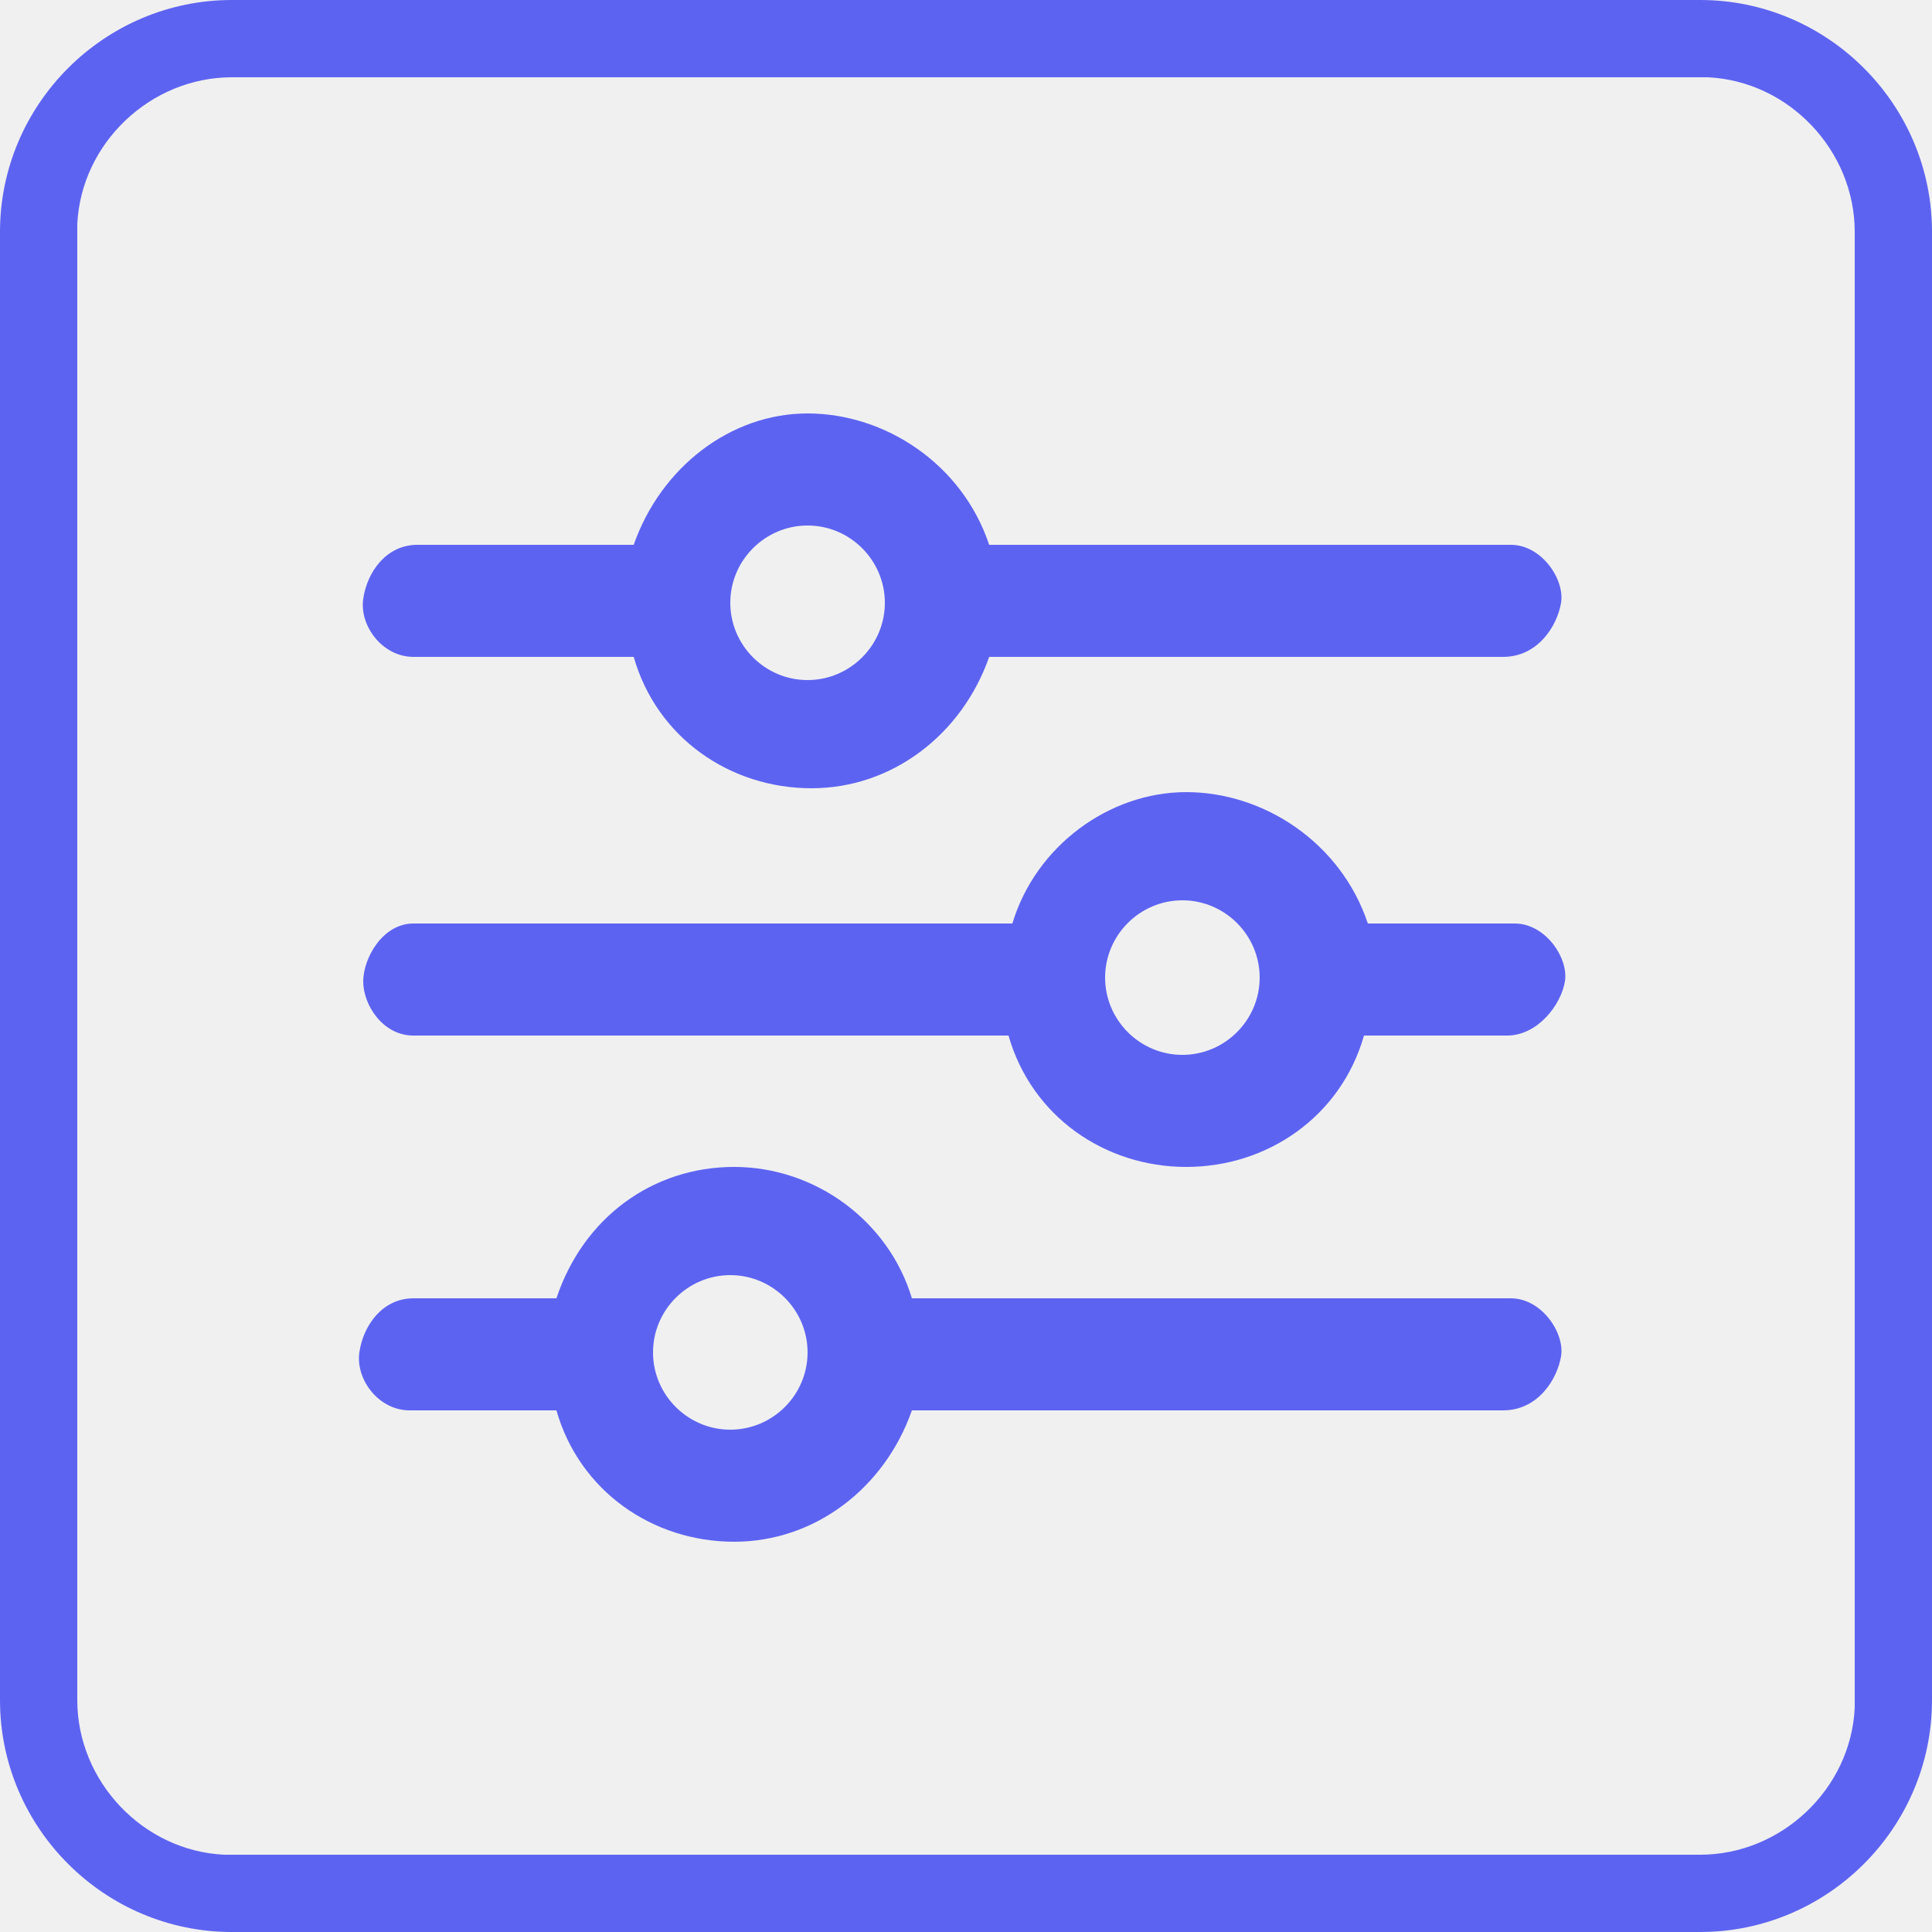
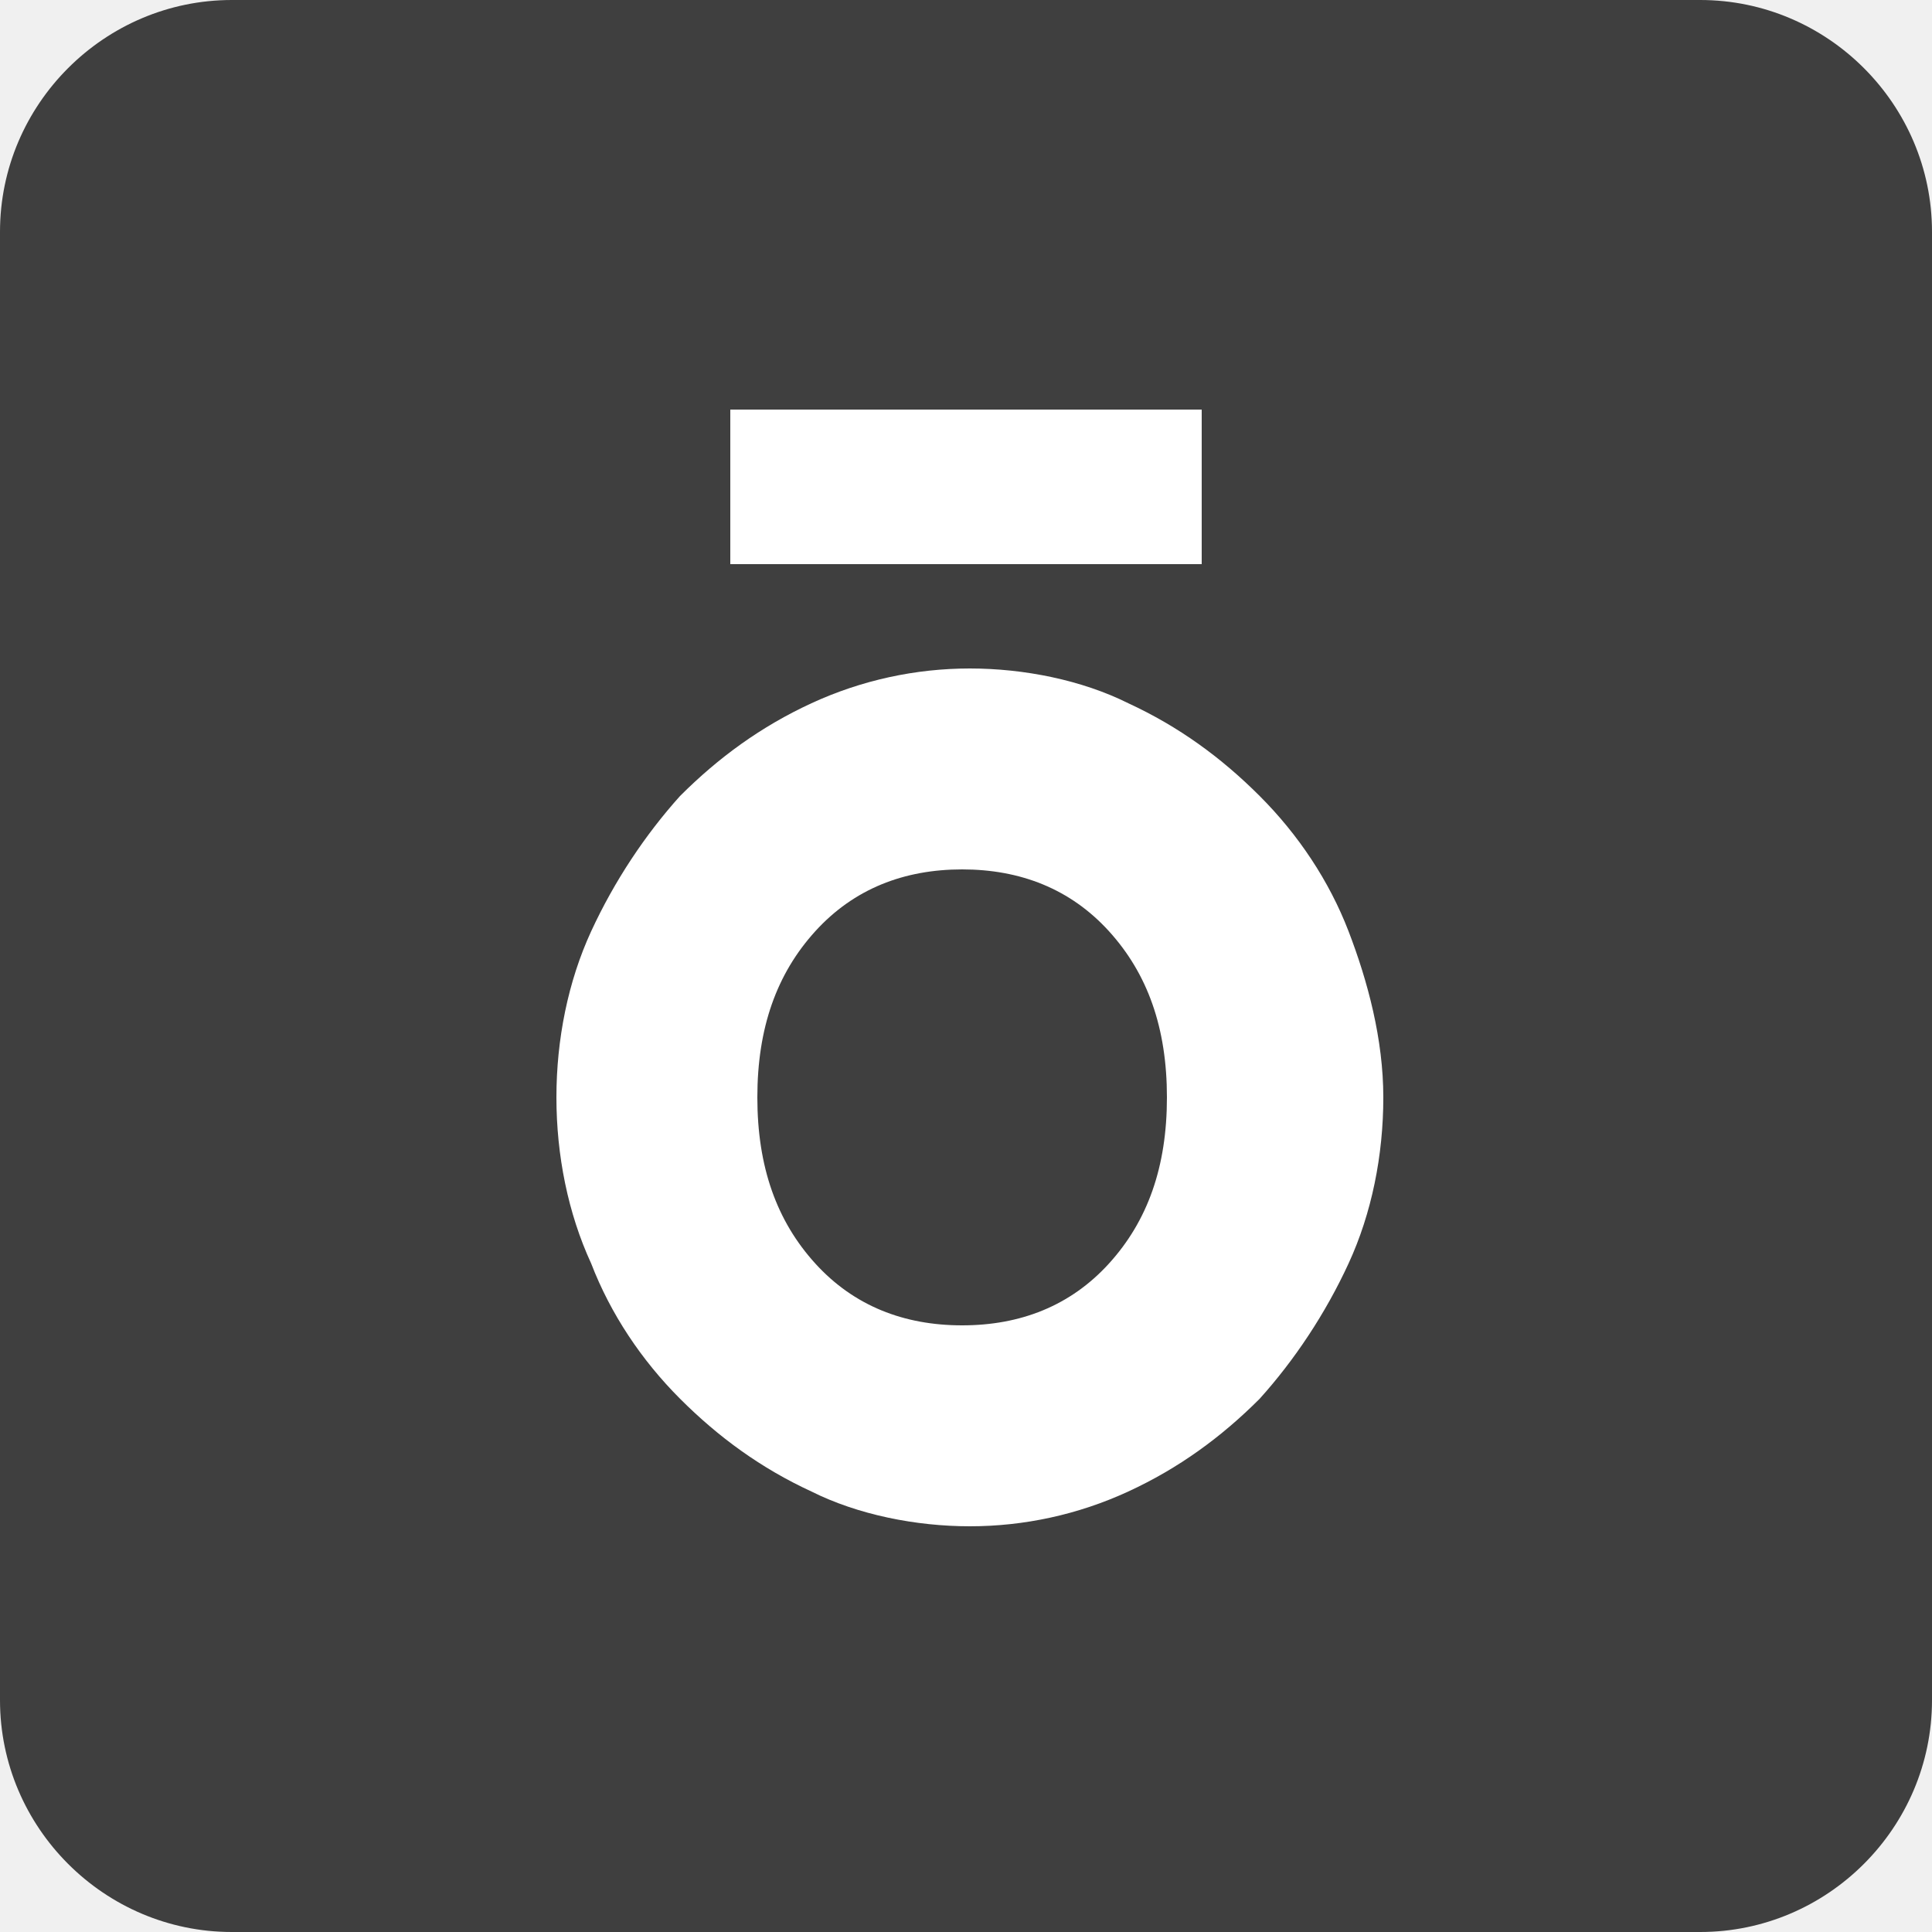
<svg xmlns="http://www.w3.org/2000/svg" id="Layer_1" version="1.1" viewBox="0 0 50 50">
  <defs>
    <style>
      .st0 {
-         fill: #5d63f1;
+         fill: #3f3f3f;
+       }
+ 
+       .st1 {
+         fill: #fff;
      }
    </style>
  </defs>
  <g id="Icons">
    <g id="rte">
      <g id="paths">
-         <path id="Rectangle" class="st0" d="M44,0c3.3,0,6,2.7,6,6v38c0,3.3-2.7,6-6,6H6c-3.3,0-6-2.7-6-6V6C0,2.7,2.7,0,6,0h38ZM44,2H6c-2.1,0-3.9,1.7-4,3.8v.2s0,38,0,38c0,2.1,1.7,3.9,3.8,4h.2s38,0,38,0c2.1,0,3.9-1.7,4-3.8v-.2s0-38,0-38c0-2.1-1.7-3.9-3.8-4h-.2Z" />
+         <path id="Rectangle" class="st0" d="M44,0c3.3,0,6,2.7,6,6v38c0,3.3-2.7,6-6,6H6c-3.3,0-6-2.7-6-6V6C0,2.7,2.7,0,6,0h38Z" />
      </g>
    </g>
  </g>
-   <g id="UmVDJp">
-     <g>
-       <path class="st0" d="M25.6,17c-.7,2-2.5,3.4-4.6,3.4s-4-1.3-4.6-3.4h-5.7c-.8,0-1.4-.8-1.3-1.5s.6-1.4,1.4-1.4h5.6c.7-2,2.5-3.4,4.5-3.4s4,1.3,4.7,3.4h13.5c.8,0,1.4.9,1.3,1.5s-.6,1.4-1.5,1.4h-13.3ZM22.9,15.6c0-1.1-.9-2-2-2s-2,.9-2,2,.9,2,2,2,2-.9,2-2Z" />
-       <path class="st0" d="M35.3,26.8c-.6,2.1-2.5,3.4-4.6,3.4s-4-1.3-4.6-3.4h-15.4c-.8,0-1.3-.8-1.3-1.4s.5-1.5,1.3-1.5h15.5c.6-2,2.5-3.4,4.5-3.4s4,1.3,4.7,3.4h3.8c.8,0,1.4.9,1.3,1.5s-.7,1.4-1.5,1.4h-3.6ZM32.6,25.3c0-1.1-.9-2-2-2s-2,.9-2,2,.9,2,2,2,2-.9,2-2Z" />
-       <path class="st0" d="M23.6,36.5c-.7,2-2.5,3.4-4.6,3.4s-4-1.3-4.6-3.4h-3.8c-.8,0-1.4-.8-1.3-1.5s.6-1.4,1.4-1.4h3.7c.7-2.1,2.5-3.4,4.6-3.4s4,1.4,4.6,3.4h15.5c.8,0,1.4.9,1.3,1.5s-.6,1.4-1.5,1.4h-15.3ZM20.9,35c0-1.1-.9-2-2-2s-2,.9-2,2,.9,2,2,2,2-.9,2-2Z" />
-     </g>
-   </g>
+   <path class="st1" d="M35.8,28.4c0,1.5-.3,3-.9,4.3-.6,1.3-1.4,2.5-2.3,3.5-1,1-2.1,1.8-3.4,2.4-1.3.6-2.7.9-4.1.9s-2.9-.3-4.1-.9c-1.3-.6-2.4-1.4-3.4-2.4-1-1-1.8-2.2-2.3-3.5-.6-1.3-.9-2.8-.9-4.3s.3-3,.9-4.3c.6-1.3,1.4-2.5,2.3-3.5,1-1,2.1-1.8,3.4-2.4,1.3-.6,2.7-.9,4.1-.9s2.9.3,4.1.9c1.3.6,2.4,1.4,3.4,2.4,1,1,1.8,2.2,2.3,3.5s.9,2.8.9,4.3ZM31.1,14.6h-12.2v-4h12.2v4ZM19.6,28.4c0,1.8.5,3.2,1.5,4.3,1,1.1,2.3,1.6,3.8,1.6s2.8-.5,3.8-1.6c1-1.1,1.5-2.5,1.5-4.3s-.5-3.2-1.5-4.3-2.3-1.6-3.8-1.6-2.8.5-3.8,1.6c-1,1.1-1.5,2.5-1.5,4.3Z" />
</svg>
